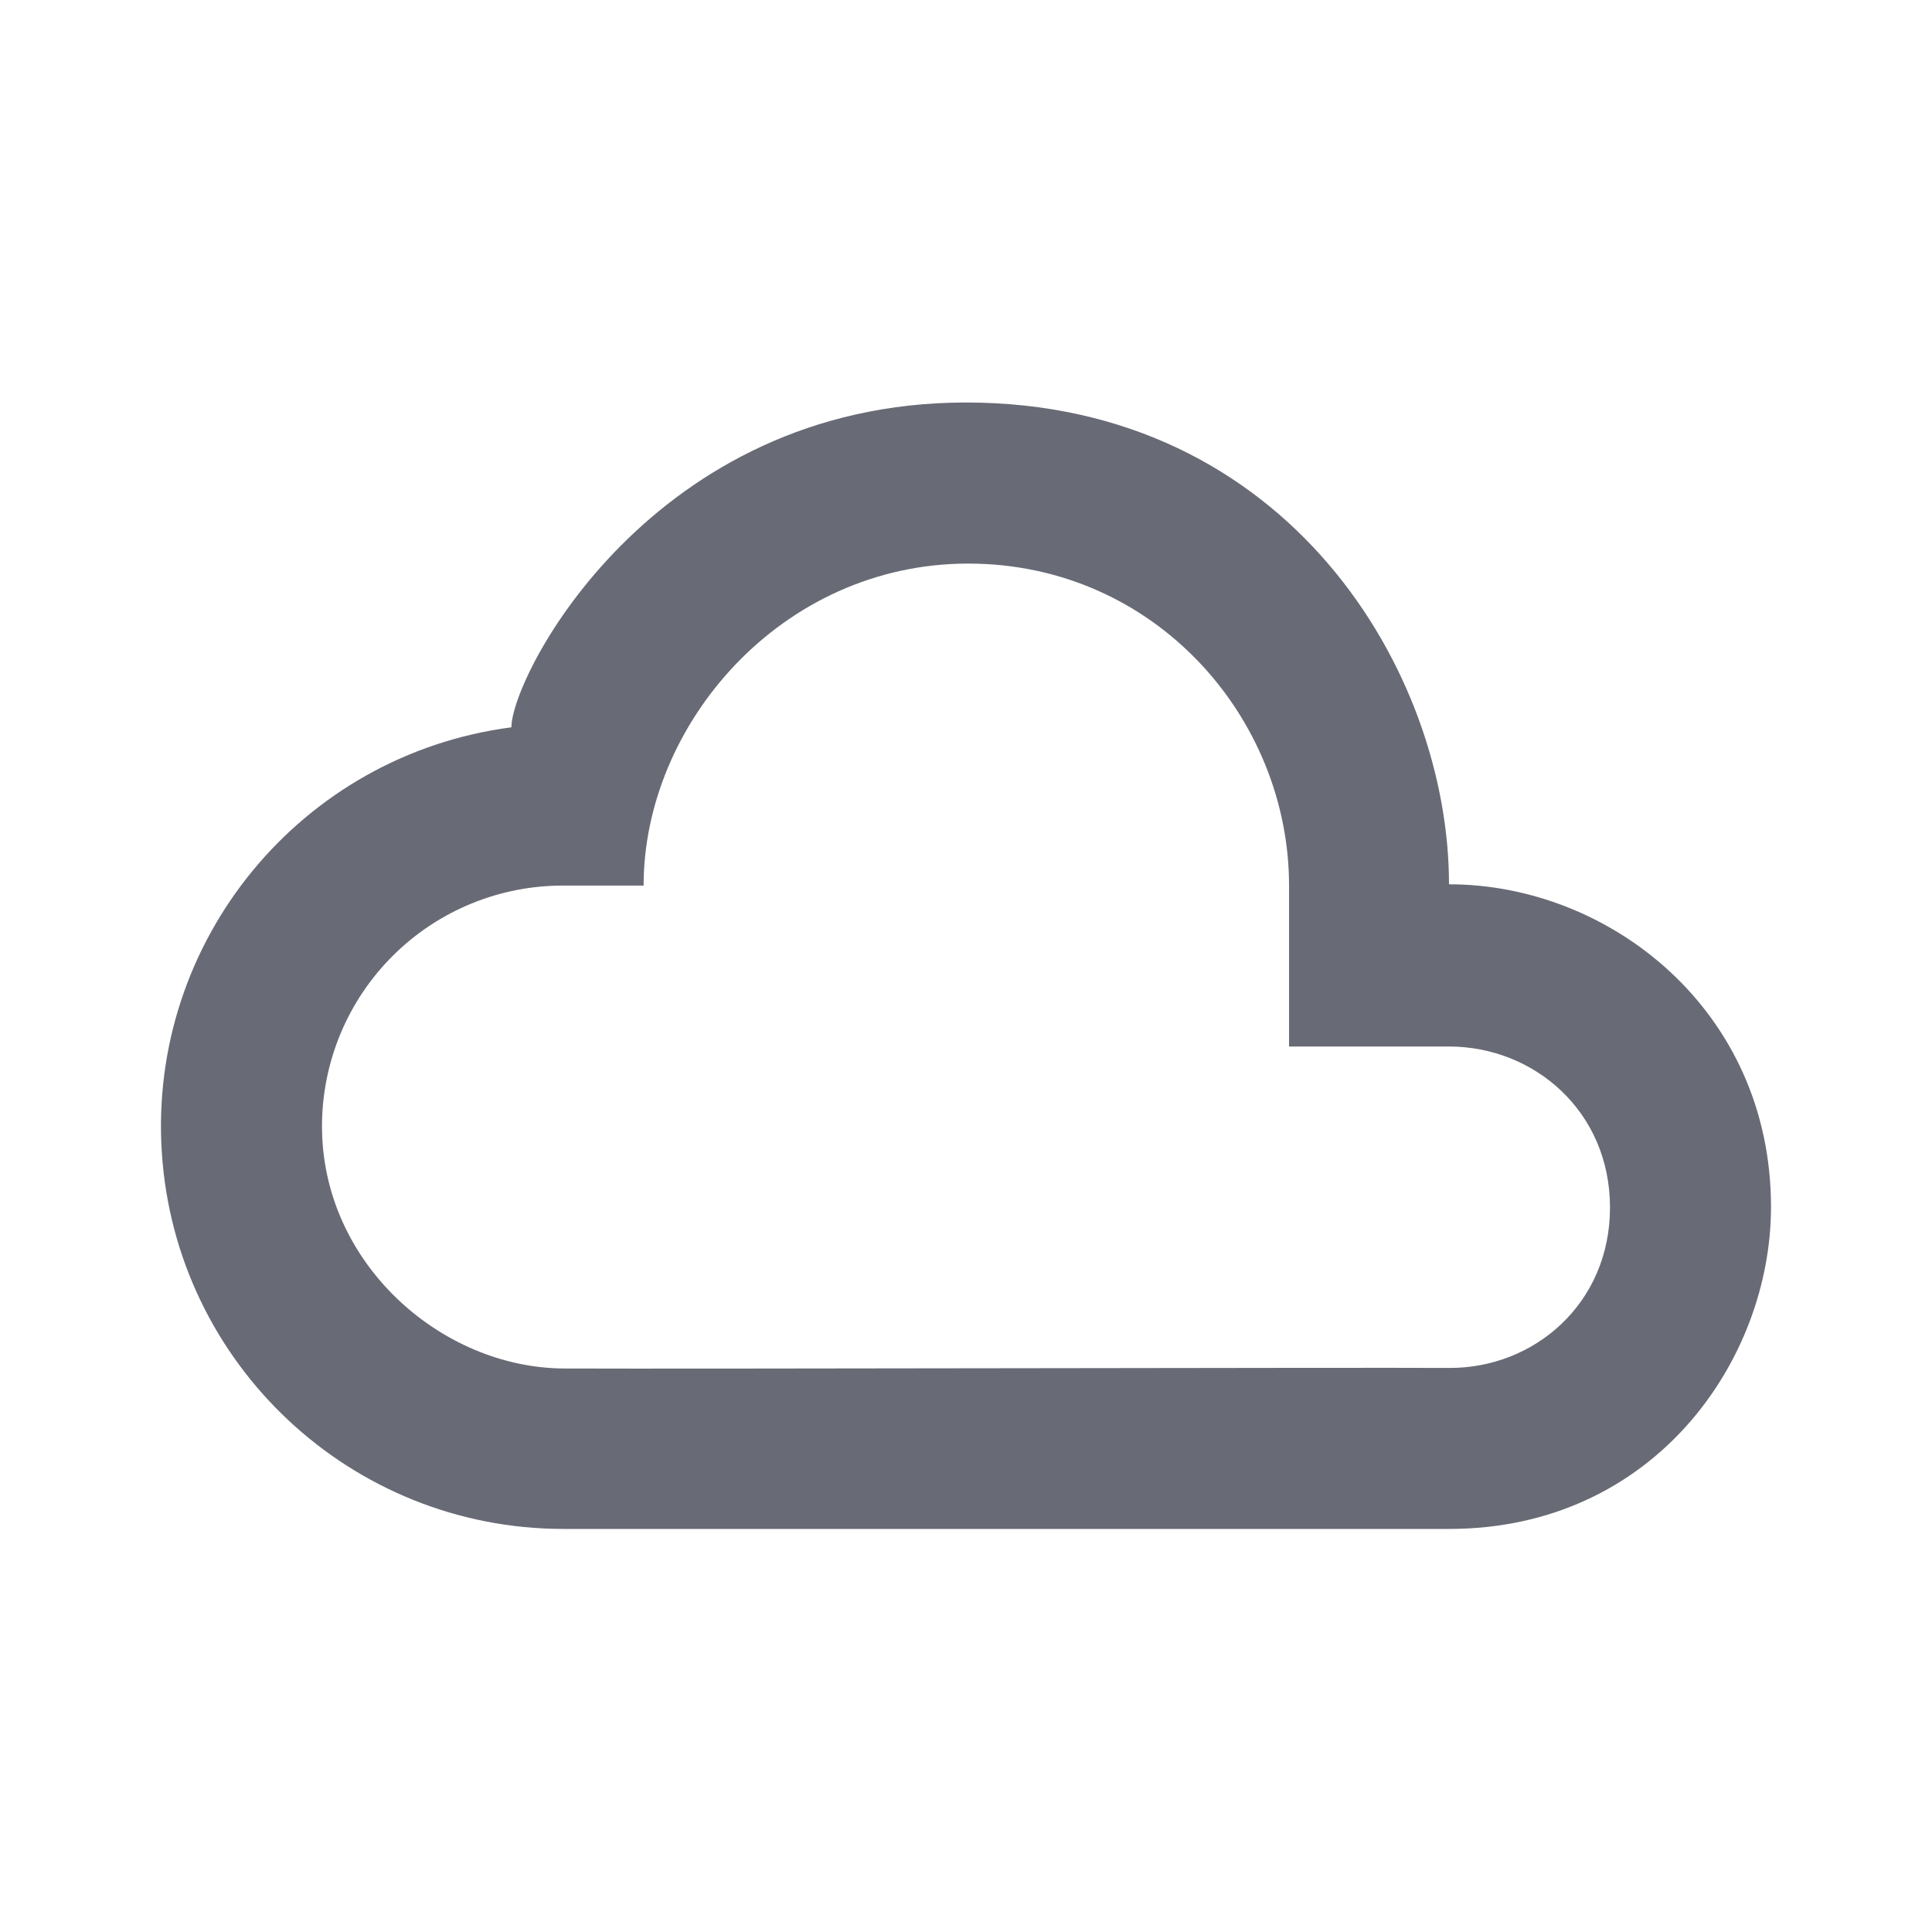
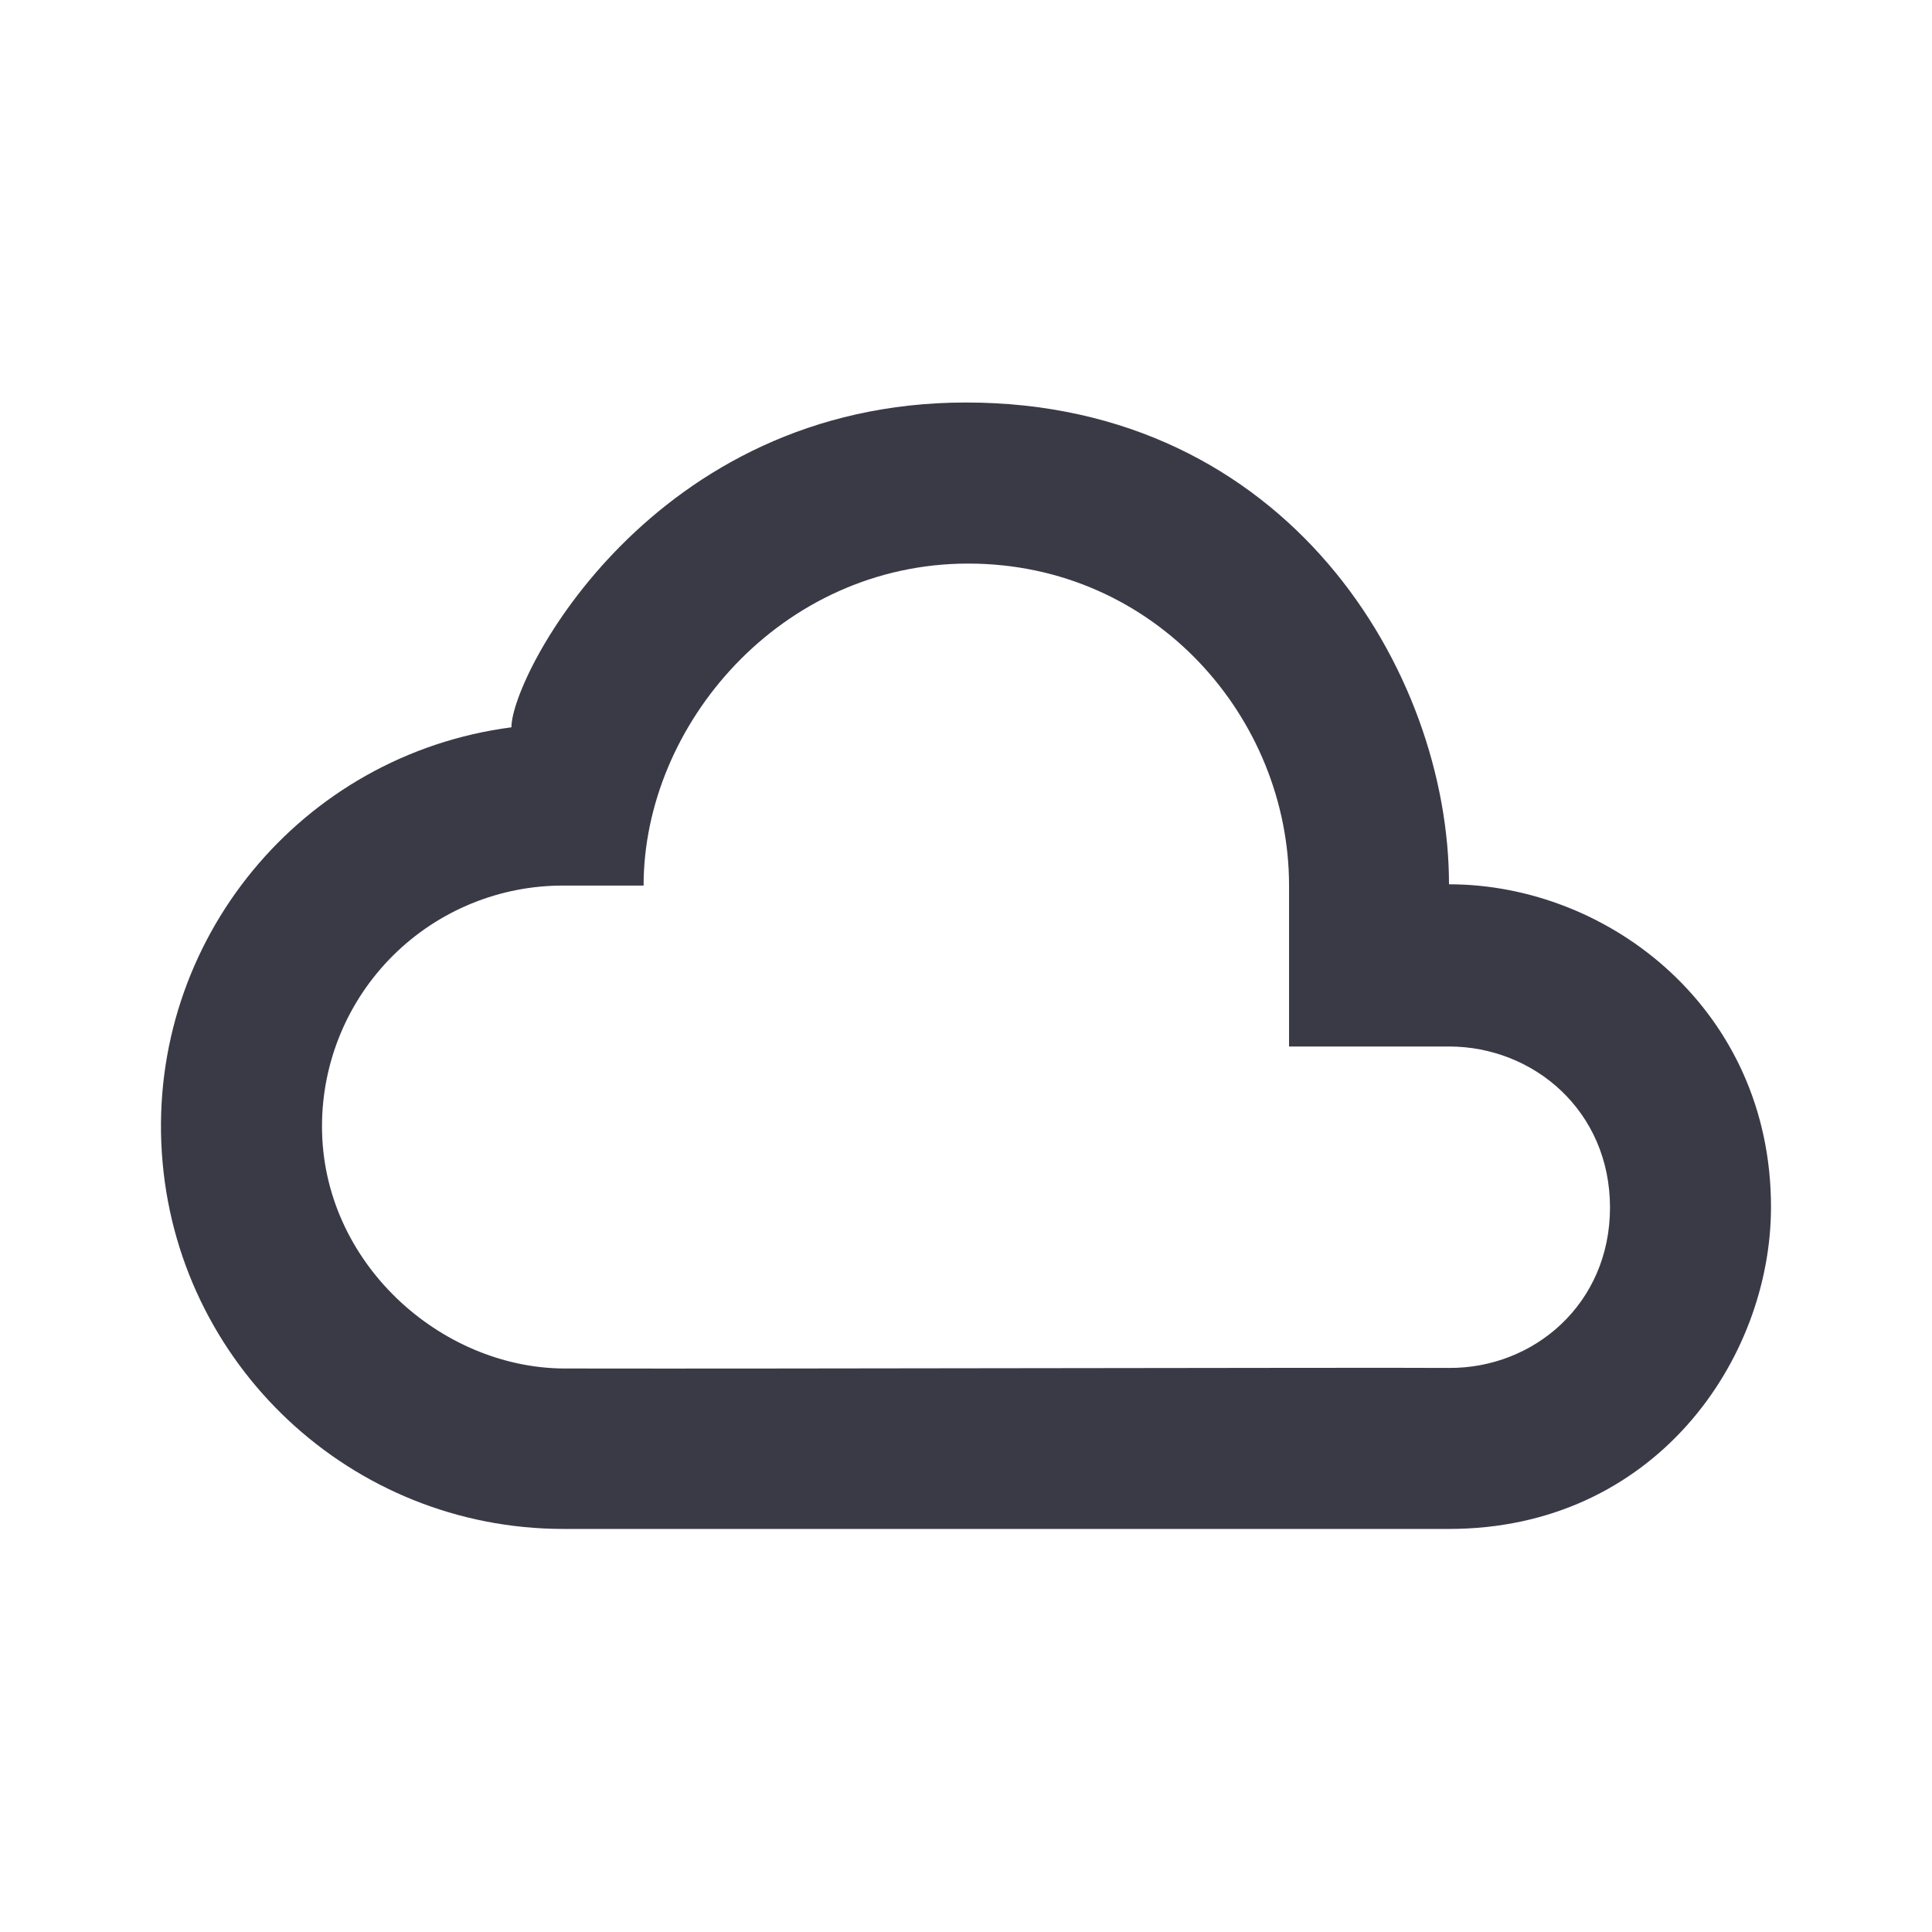
<svg xmlns="http://www.w3.org/2000/svg" width="24" height="24" viewBox="0 0 24 24">
-   <path fill="#686A75" fill-rule="evenodd" d="M7 18.993a5 5 0 0 1-.647-9.958C6.353 8.395 8.098 5 12 5c4 0 6 3.35 6 5.985 1.996 0 4 1.567 4 4.008 0 1.9-1.449 4-4 4H7zM7.009 17c1.54.007 9.936-.014 10.991-.007 1.055.007 2-.797 2-1.993 0-1.196-.945-2-2-2h-1.987v-2c0-2.08-1.665-4-3.988-3.999-2.323.002-4.03 2.002-4.03 4H7.01A2.99 2.99 0 0 0 4 13.993c0 1.689 1.47 3 3.009 3.007z" />
+   <path fill="#3A3A47" fill-rule="evenodd" d="M12 5c4 0 6 3.35 6 5.985 1.996 0 4 1.567 4 4.008 0 1.9-1.449 4-4 4H7a5 5 0 0 1-.647-9.958C6.353 8.395 8.098 5 12 5zm.025 2.001c-2.323.002-4.03 2.002-4.03 4H7.01A2.99 2.99 0 0 0 4 13.993c0 1.689 1.47 3 3.009 3.007h.265c2.058.005 9.721-.014 10.726-.007 1.055.007 2-.797 2-1.993 0-1.196-.945-2-2-2h-1.987v-2c0-2.08-1.665-4-3.988-3.999z" />
</svg>
